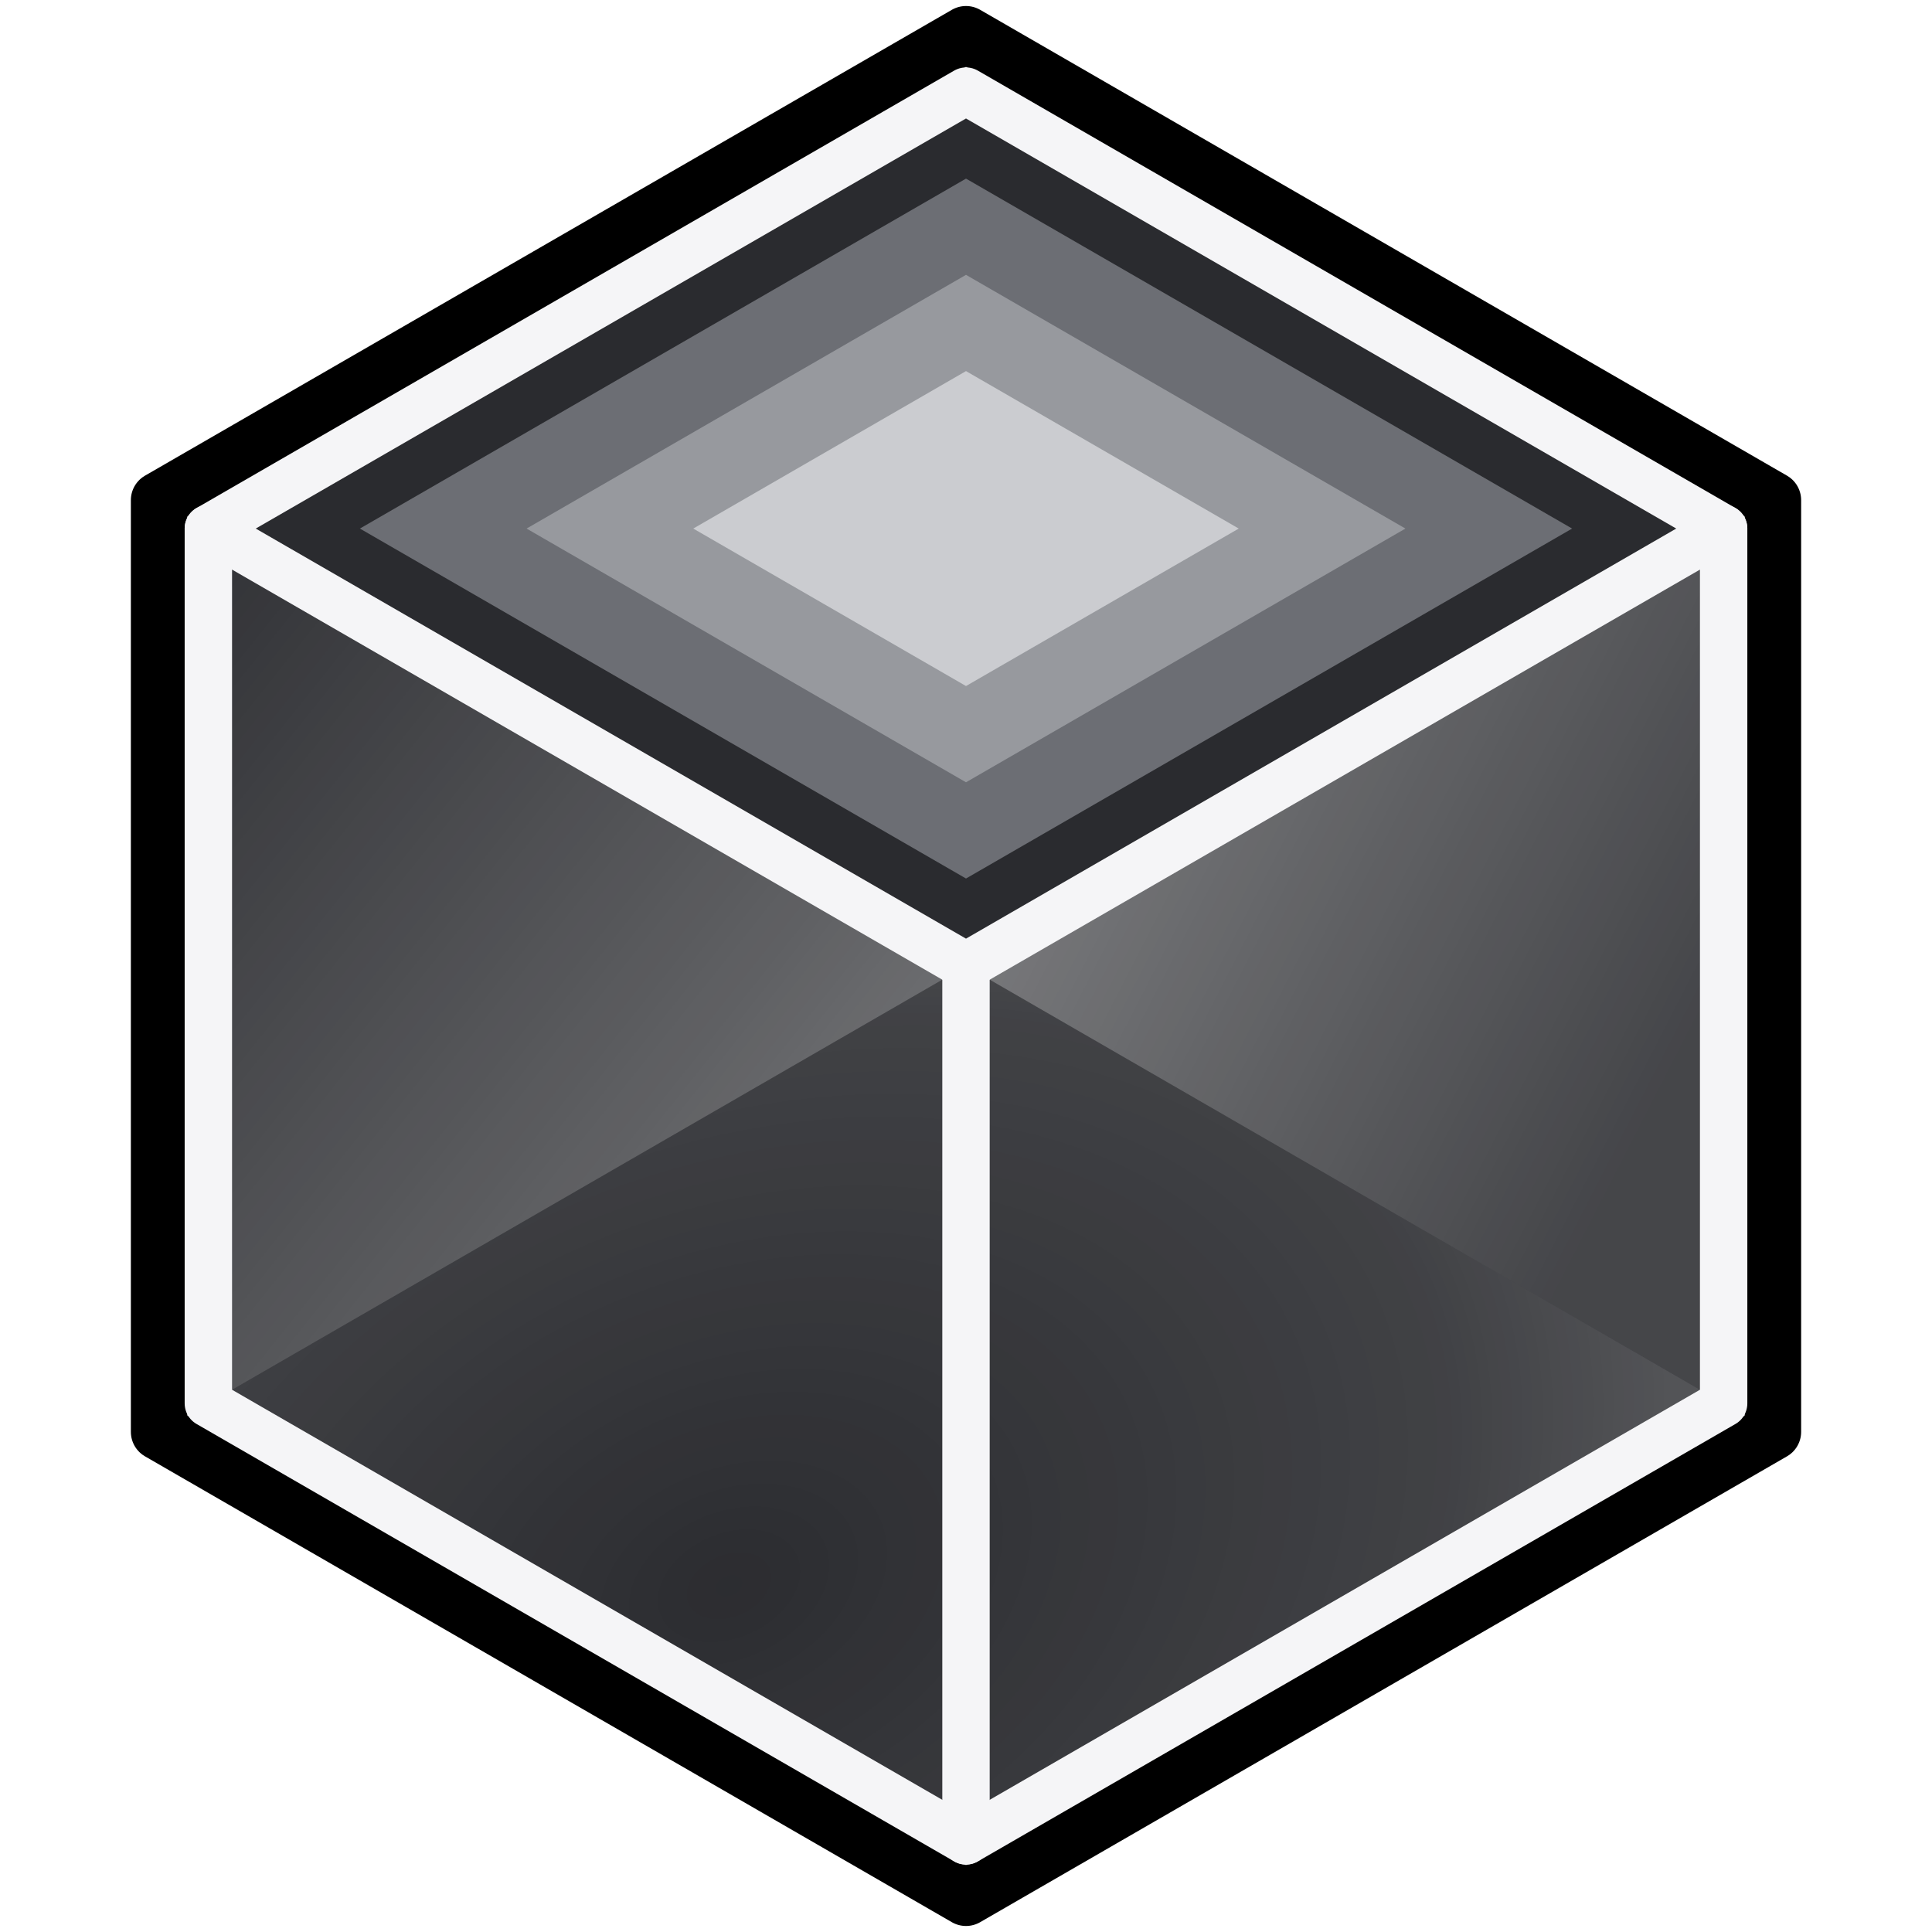
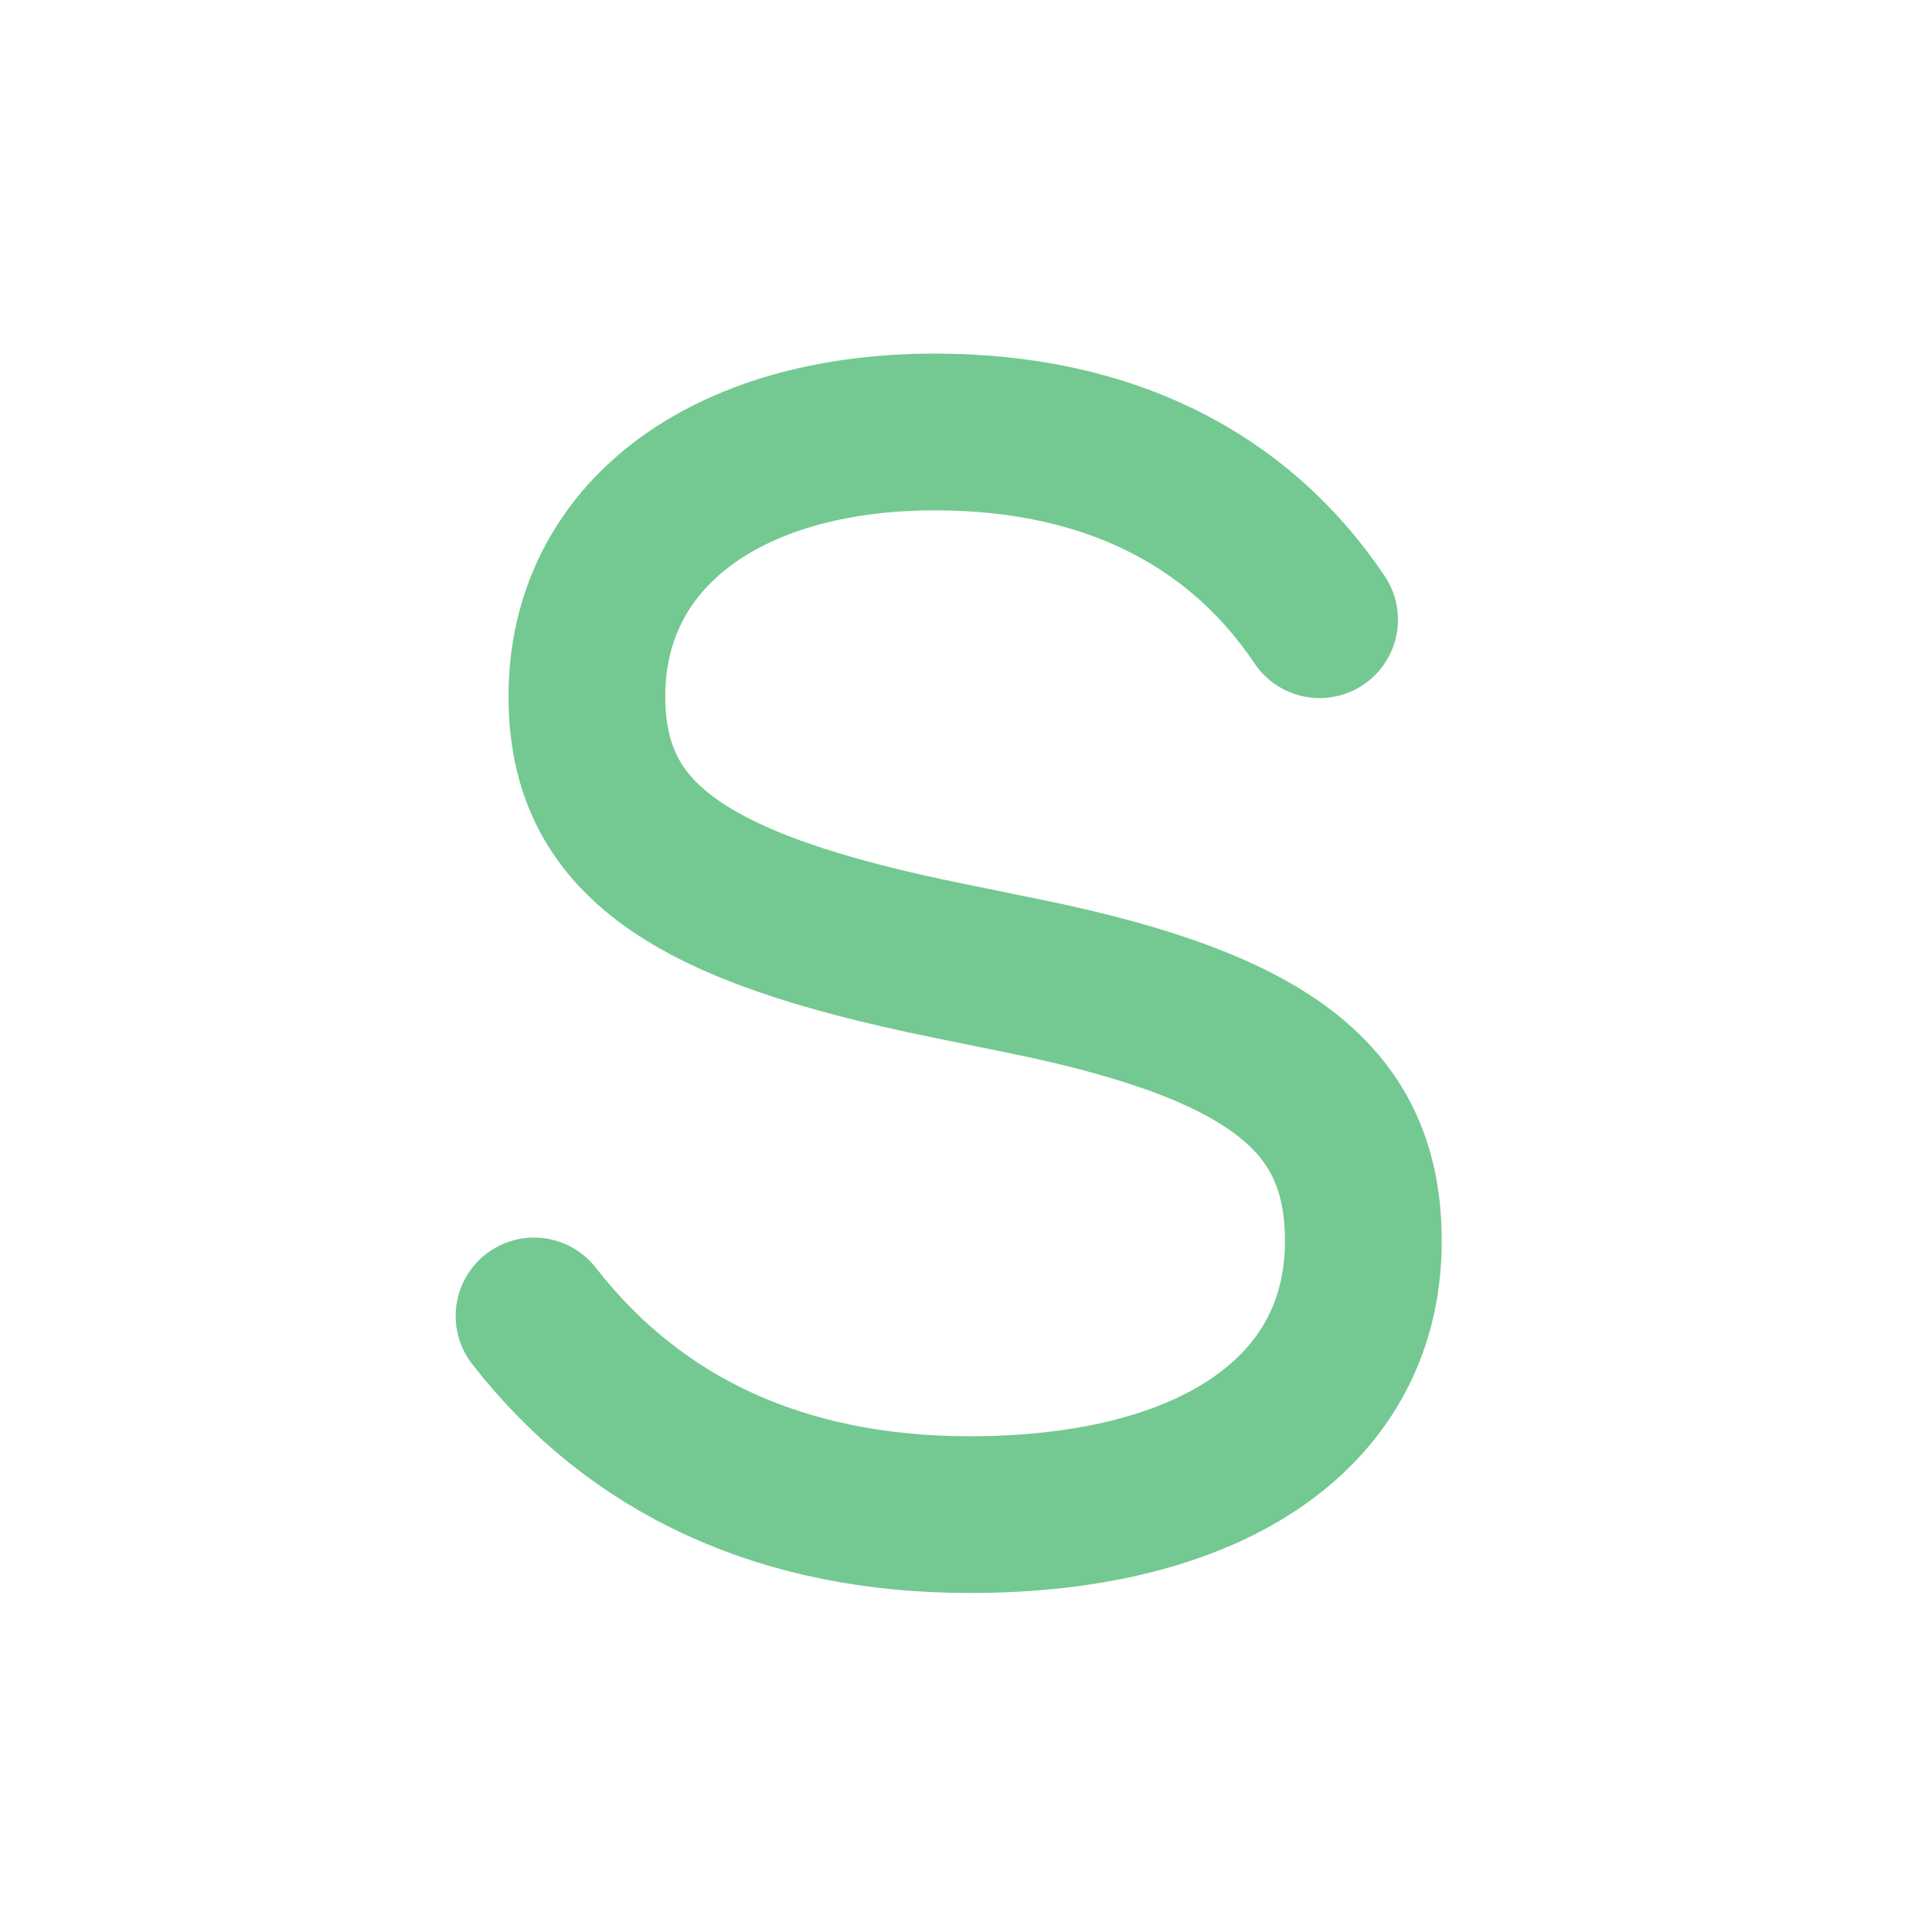
<svg xmlns="http://www.w3.org/2000/svg" width="1024" height="1024" viewBox="-53 -53 106 106">
-   <defs>
-     <linearGradient id="nt-l" gradientUnits="userSpaceOnUse" x1="-42" y1="-20" x2="-2" y2="12">
-       <stop offset="0" stop-color="white" stop-opacity="0.044" />
-       <stop offset="0.72" stop-color="white" stop-opacity="0.253" />
-       <stop offset="1" stop-color="white" stop-opacity="0.352" />
-     </linearGradient>
-     <linearGradient id="nt-r" gradientUnits="userSpaceOnUse" x1="40" y1="3" x2="3" y2="-16">
-       <stop offset="0" stop-color="white" stop-opacity="0.127" />
-       <stop offset="0.68" stop-color="white" stop-opacity="0.308" />
-       <stop offset="1" stop-color="white" stop-opacity="0.396" />
-     </linearGradient>
-     <radialGradient id="nt-f" gradientUnits="userSpaceOnUse" cx="-13" cy="34" r="54" gradientTransform="translate(-13 34) rotate(-24) scale(1 0.7) translate(13 -34)">
-       <stop offset="0" stop-color="white" stop-opacity="0.008" />
-       <stop offset="0.76" stop-color="white" stop-opacity="0.105" />
-       <stop offset="1" stop-color="white" stop-opacity="0.193" />
-     </radialGradient>
-   </defs>
-   <path d="M0 -51.12 L44.27 -25.56 L44.27 25.56 L0 51.12 L-44.27 25.56 L-44.27 -25.56 Z" fill="none" stroke="#000000" stroke-width="3.1" stroke-linejoin="round" />
-   <path d="M0 -48 L41.568 -24 L41.568 24 L0 48 L-41.568 24 L-41.568 -24 Z" fill="#2a2b2f" />
-   <path d="M-41.568 -24 L-41.568 24 L0 0 Z" fill="url(#nt-l)" />
-   <path d="M41.568 -24 L0 0 L41.568 24 Z" fill="url(#nt-r)" />
-   <path d="M0 0 L-41.568 24 L0 48 L41.568 24 Z" fill="url(#nt-f)" />
-   <path d="M0 -43.2 L33.254 -24 L0 -4.8 L-33.254 -24 Z" fill="#787a80" fill-opacity="0.85" />
-   <path d="M0 -37.92 L24.109 -24 L0 -10.08 L-24.109 -24 Z" fill="#9fa1a6" fill-opacity="0.85" />
-   <path d="M0 -32.64 L14.964 -24 L0 -15.36 L-14.964 -24 Z" fill="#d4d5d8" fill-opacity="0.85" />
-   <g fill="none" stroke="#f5f5f7" stroke-width="2.6" stroke-linejoin="round" stroke-linecap="round">
-     <path d="M0 -48 L-41.568 -24 L0 0 L41.568 -24 Z" />
-     <path d="M-41.568 -24 L-41.568 24 L0 48 L41.568 24 L41.568 -24" />
-     <path d="M0 0 L0 48" />
-   </g>
+   <path d="M706 322c-45-67-117-103-211-103-115 0-191 57-191 145 0 78 55 116 198 145l44 9c136 28 184 69 184 145 0 93-82 150-216 150-102 0-183-37-239-109" transform="scale(0.1) translate(-512 -512)" fill="none" stroke="#73C991" stroke-width="86" stroke-linecap="round" stroke-linejoin="round" />
</svg>
